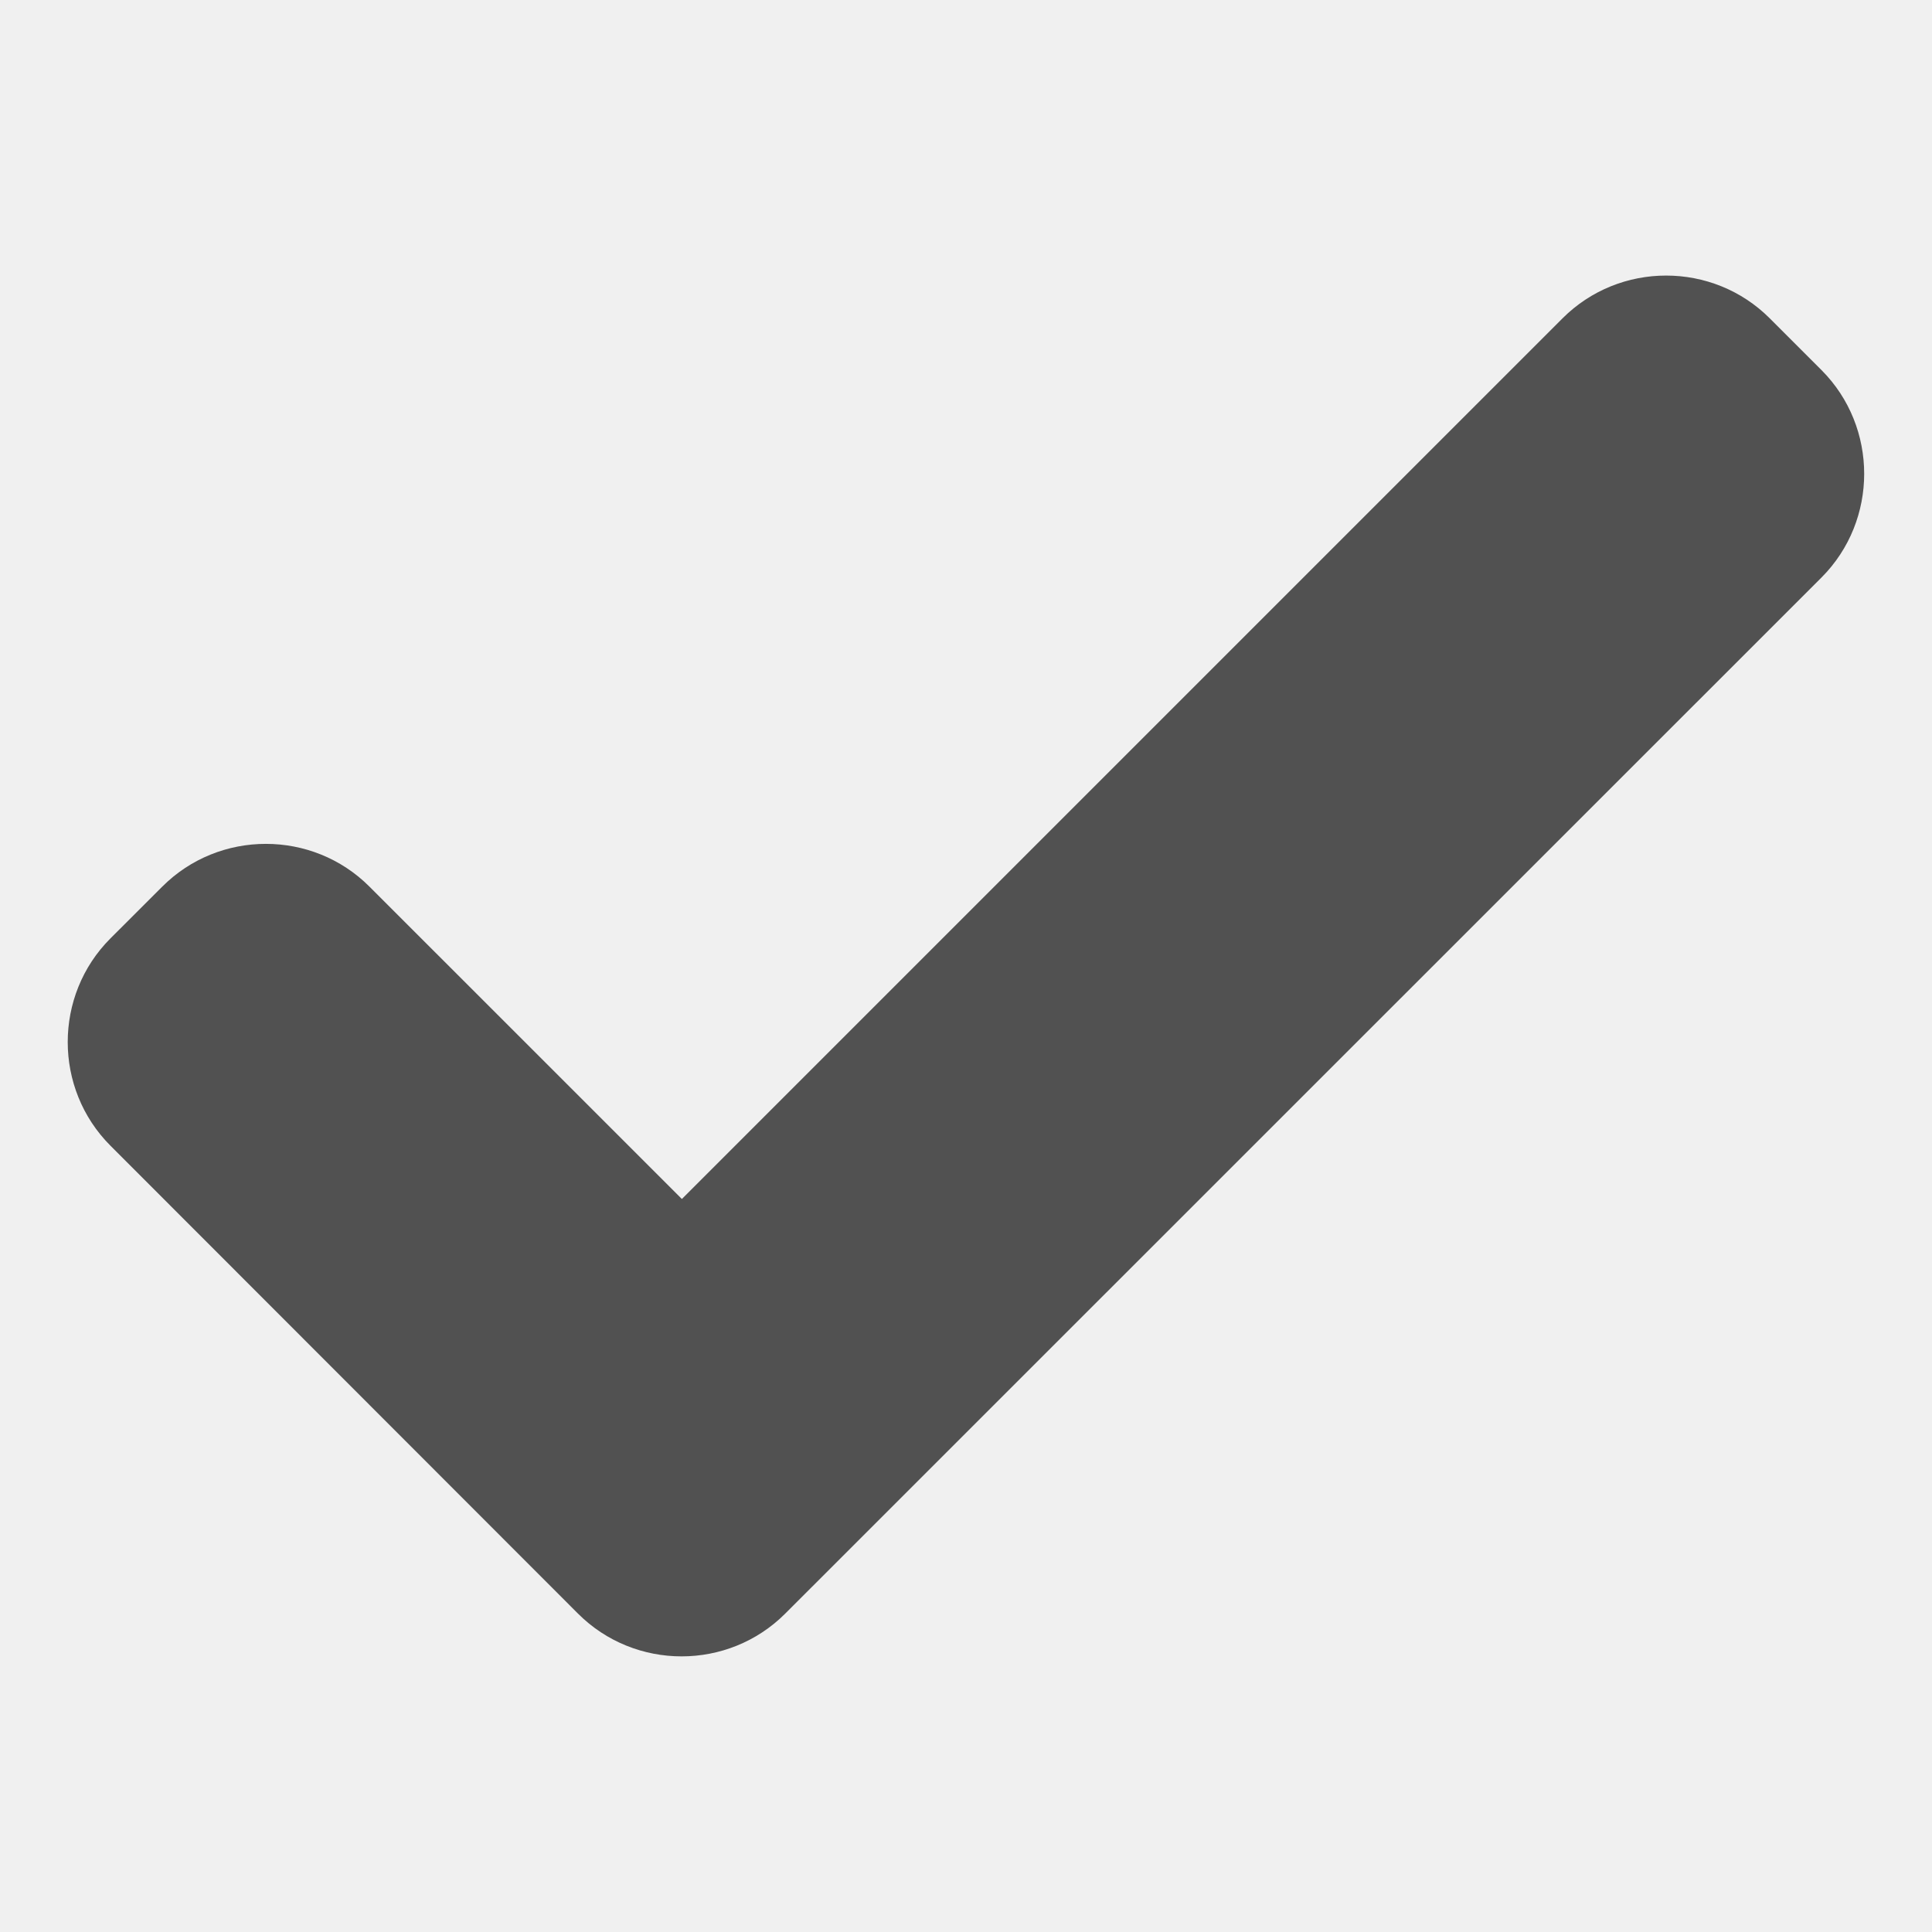
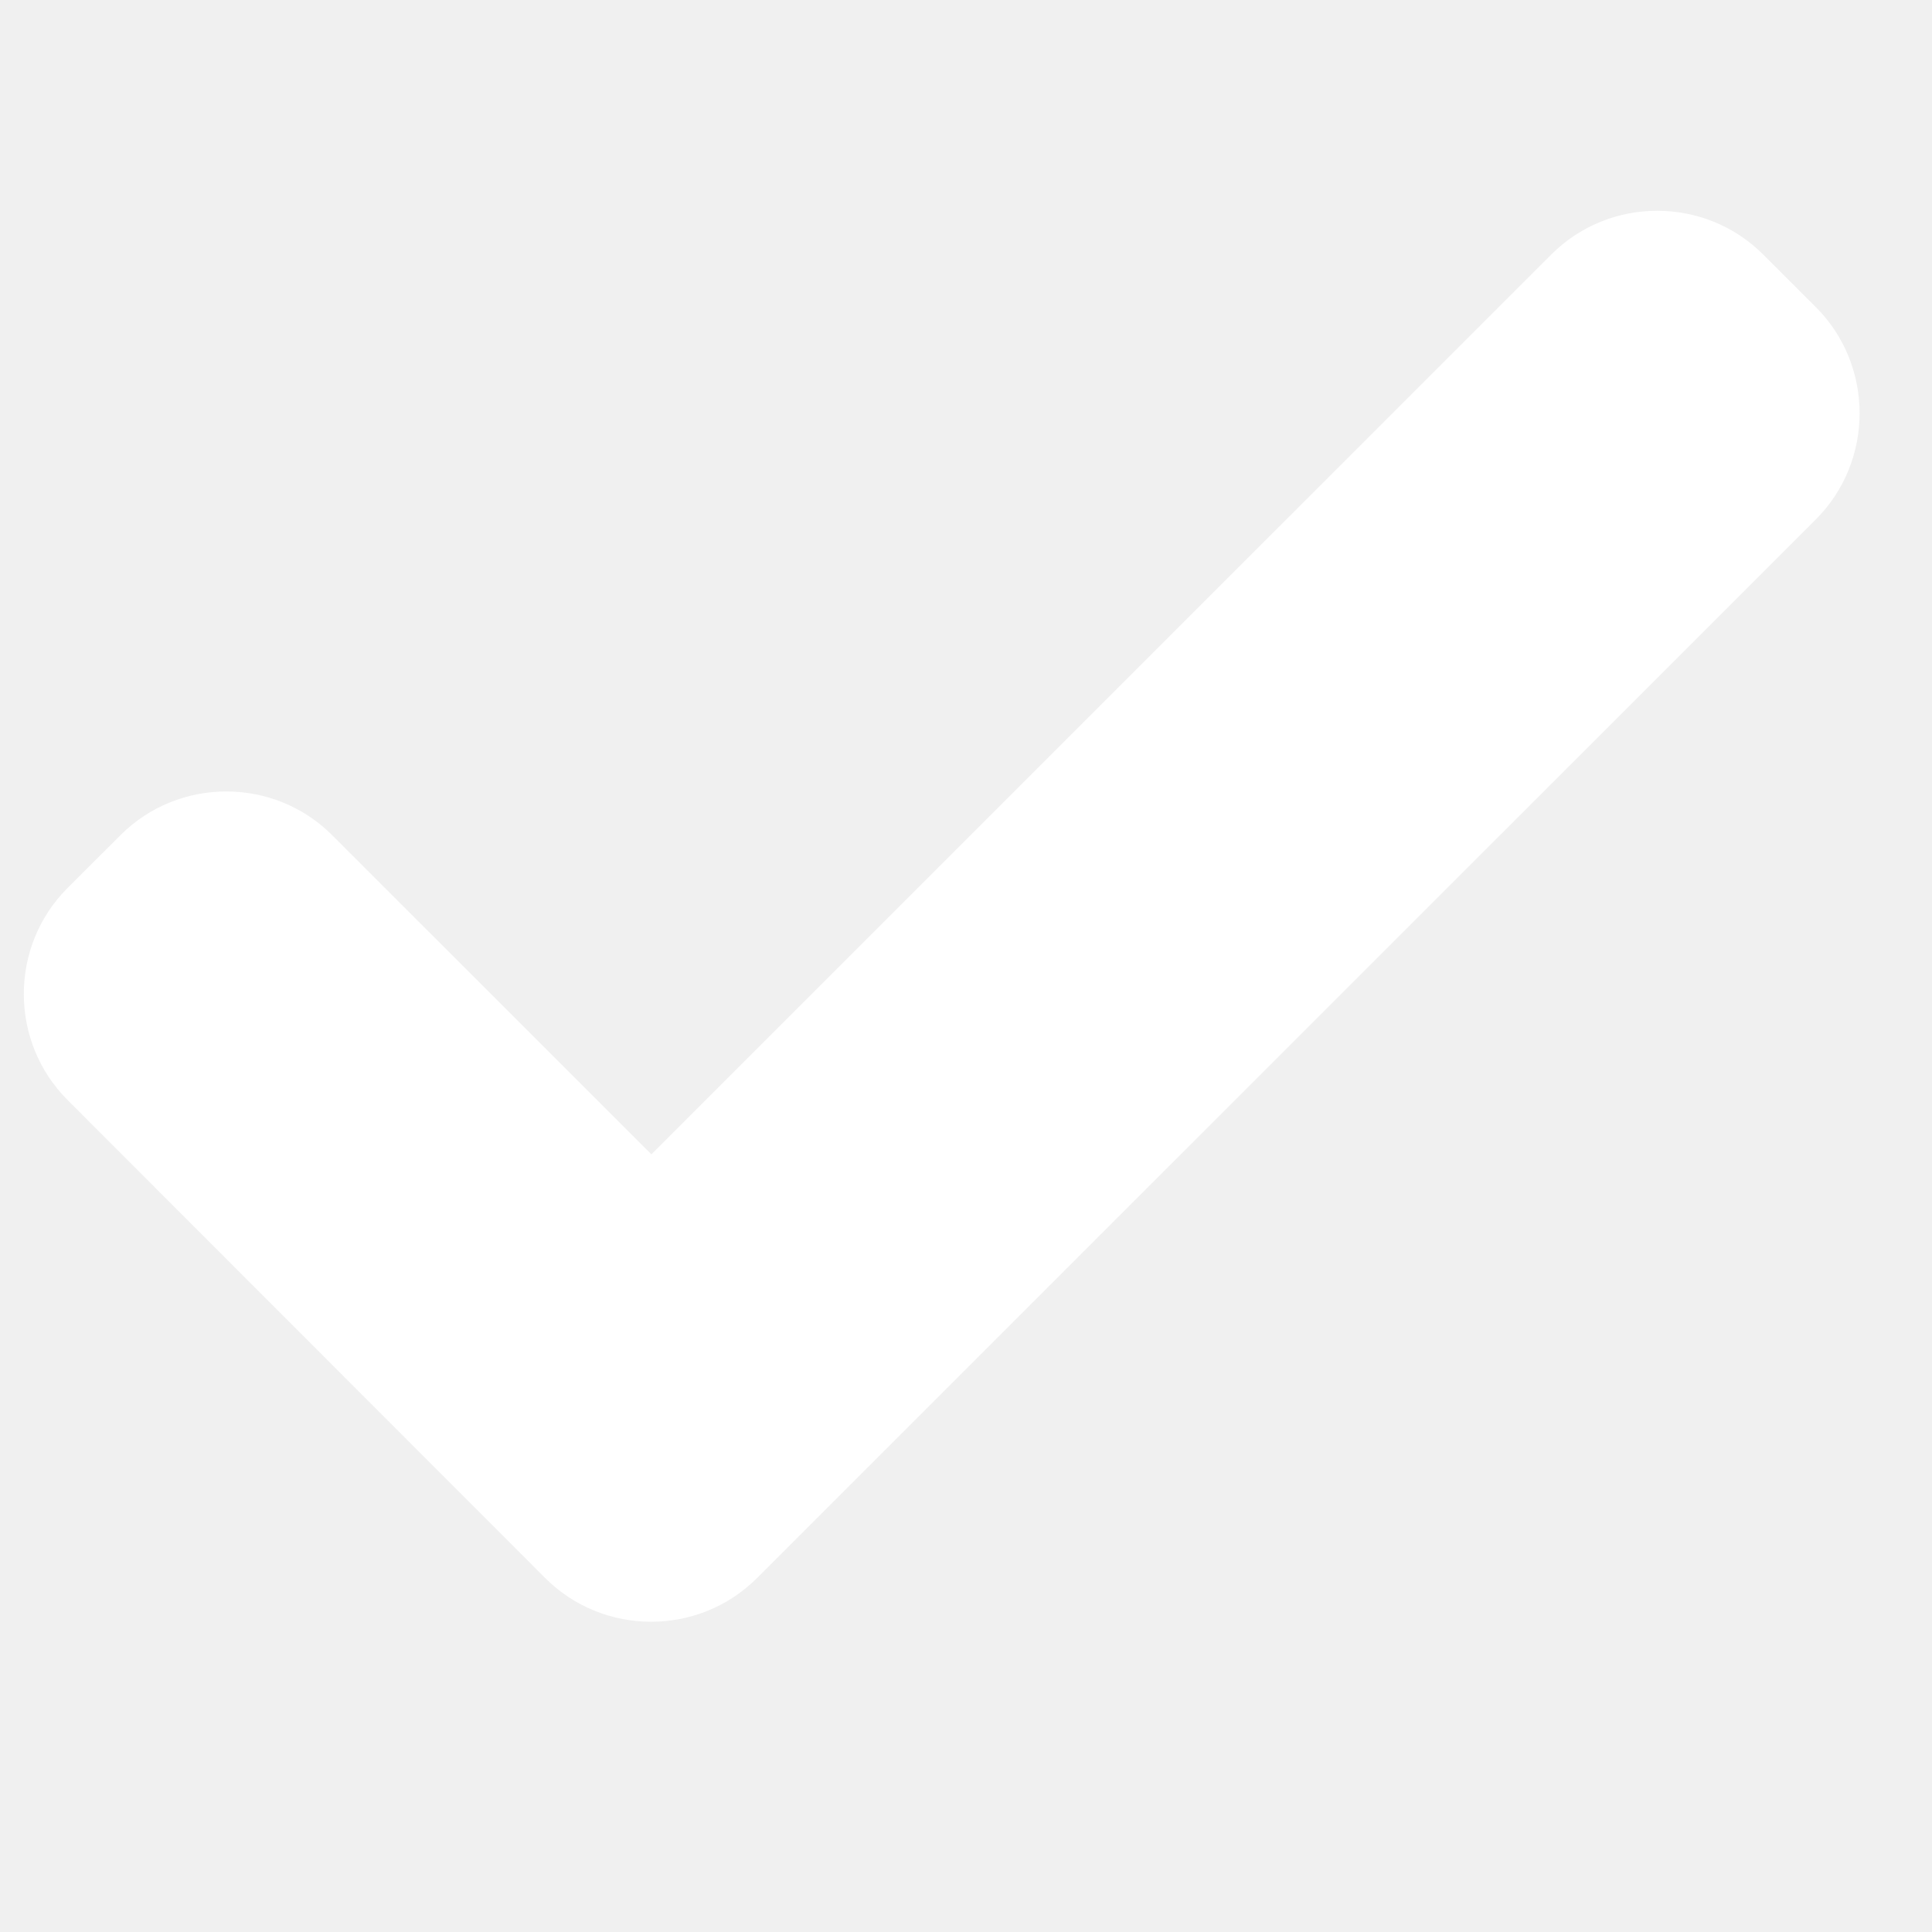
- <svg xmlns="http://www.w3.org/2000/svg" enable-background="new 0 0 32 32" height="32px" id="Layer_1" version="1.1" viewBox="0 0 32 32" width="32px" xml:space="preserve">
-   <path d="M30.171,6.131l-0.858-0.858c-0.944-0.945-2.489-0.945-3.433,0L11.294,19.859l-5.175-5.174  c-0.943-0.944-2.489-0.944-3.432,0.001l-0.858,0.857c-0.943,0.944-0.943,2.489,0,3.433l7.744,7.75c0.944,0.945,2.489,0.945,3.433,0  L30.171,9.564C31.112,8.62,31.112,7.075,30.171,6.131z" fill="#515151" />
+ <svg xmlns="http://www.w3.org/2000/svg" enable-background="new 0 0 24 24" height="24px" id="Layer_1" version="1.1" viewBox="0 0 25 20" width="24px" xml:space="preserve">
+   <defs id="defs7" />
+   <path d="M 23.5,1.478 22.815,0.793 c -0.754,-0.754 -1.987,-0.754 -2.741,0 L 8.429,12.437 4.298,8.307 c -0.753,-0.754 -1.987,-0.754 -2.74,7.98e-4 l -0.685,0.684 c -0.753,0.754 -0.753,1.987 0,2.741 l 6.182,6.187 c 0.754,0.754 1.987,0.754 2.741,0 L 23.5,4.218 c 0.751,-0.754 0.751,-1.987 0,-2.741 z" id="path3" style="fill:#ffffff" />
</svg>
